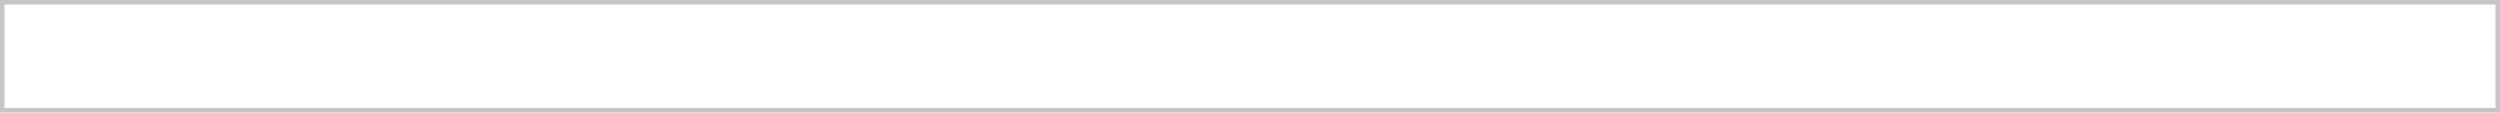
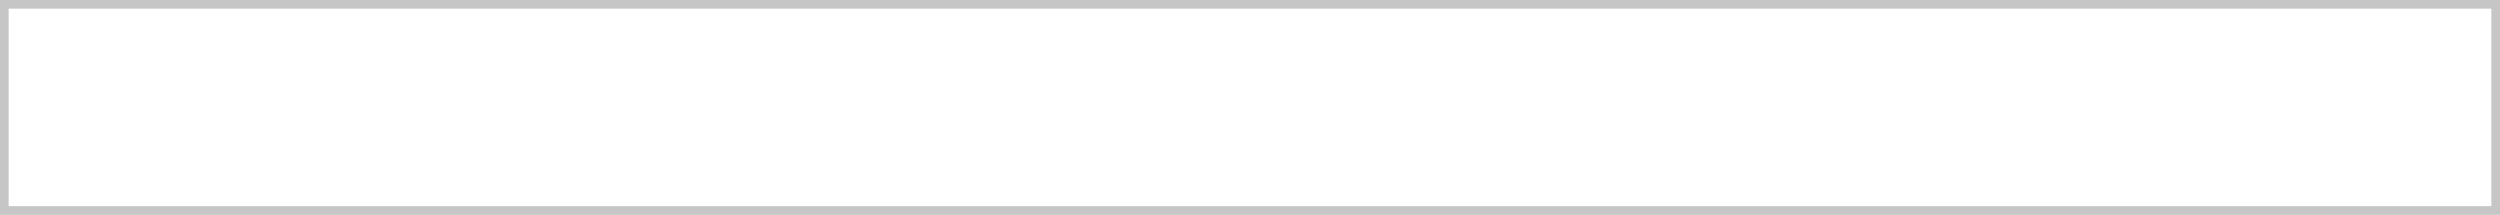
- <svg xmlns="http://www.w3.org/2000/svg" version="1.1" width="556px" height="25px" viewBox="222 309  556 25">
-   <path d="M 223 310  L 777 310  L 777 333  L 223 333  L 223 310  Z " fill-rule="nonzero" fill="#ffffff" stroke="none" />
-   <path d="M 222.5 309.5  L 777.5 309.5  L 777.5 333.5  L 222.5 333.5  L 222.5 309.5  Z " stroke-width="1" stroke="#aaaaaa" fill="none" stroke-opacity="0.604" />
+ <svg xmlns="http://www.w3.org/2000/svg" version="1.1" width="291px" height="25px" viewBox="462 3172  291 25">
+   <path d="M 463 3173  L 752 3173  L 752 3196  L 463 3196  L 463 3173  Z " fill-rule="nonzero" fill="#ffffff" stroke="none" />
+   <path d="M 462.5 3172.5  L 752.5 3172.5  L 752.5 3196.5  L 462.5 3196.5  L 462.5 3172.5  Z " stroke-width="1" stroke="#aaaaaa" fill="none" stroke-opacity="0.604" />
</svg>
